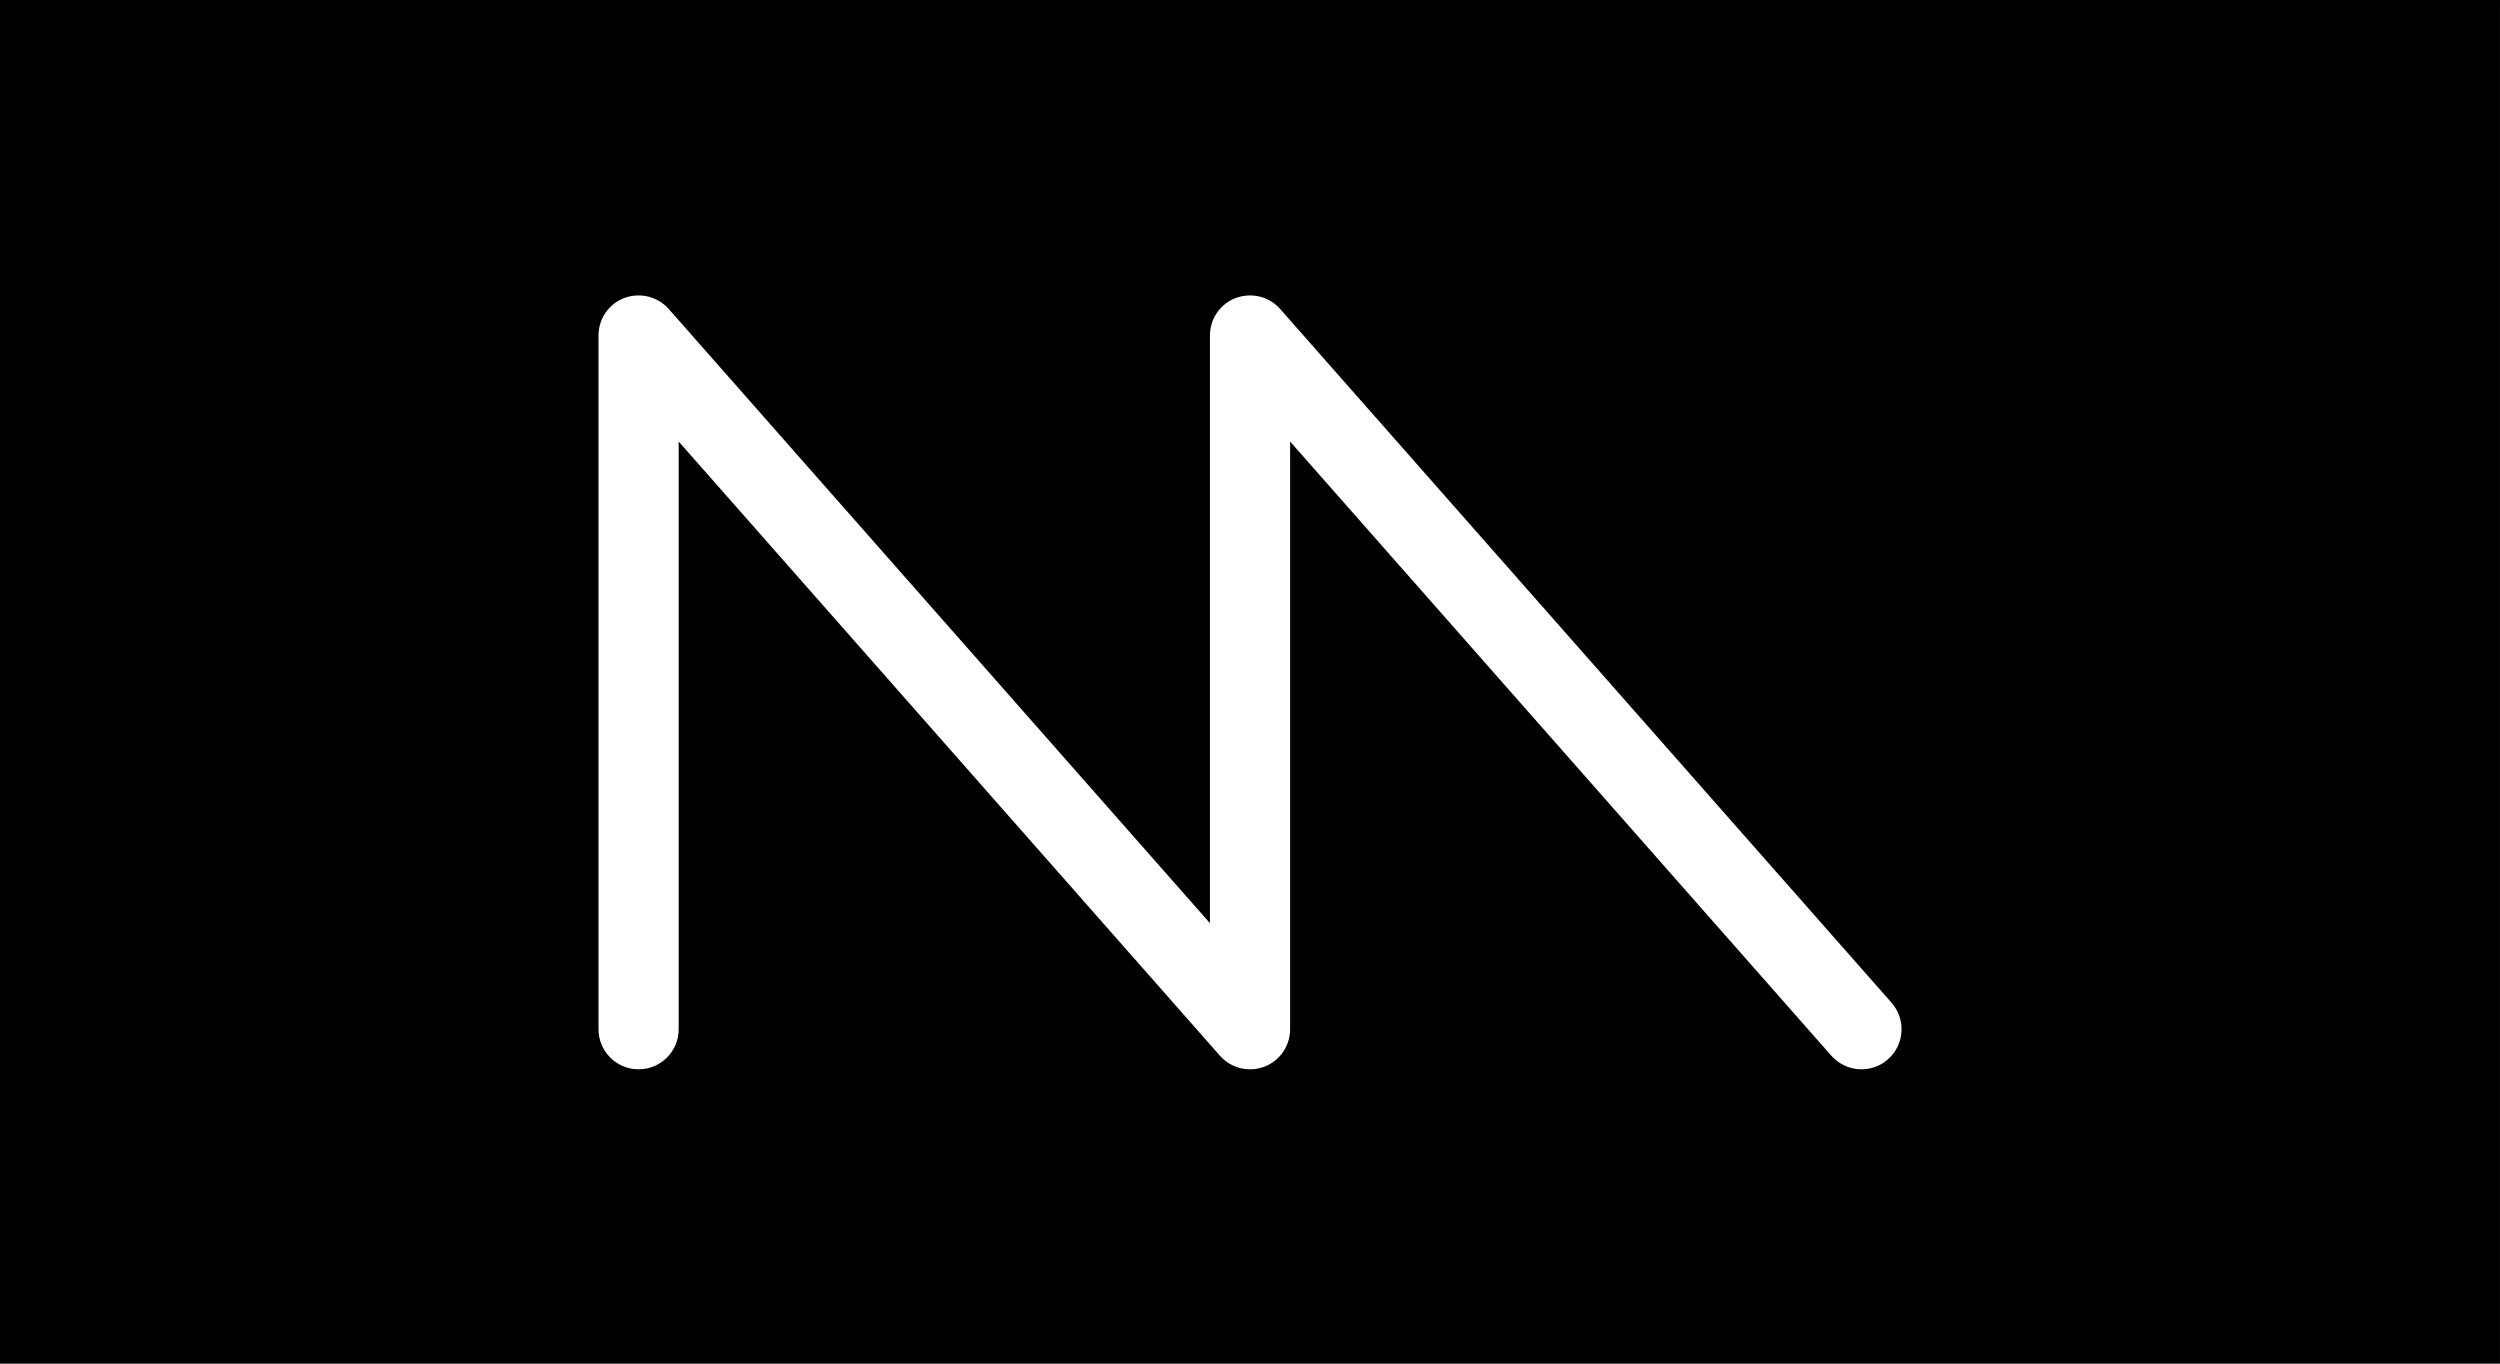
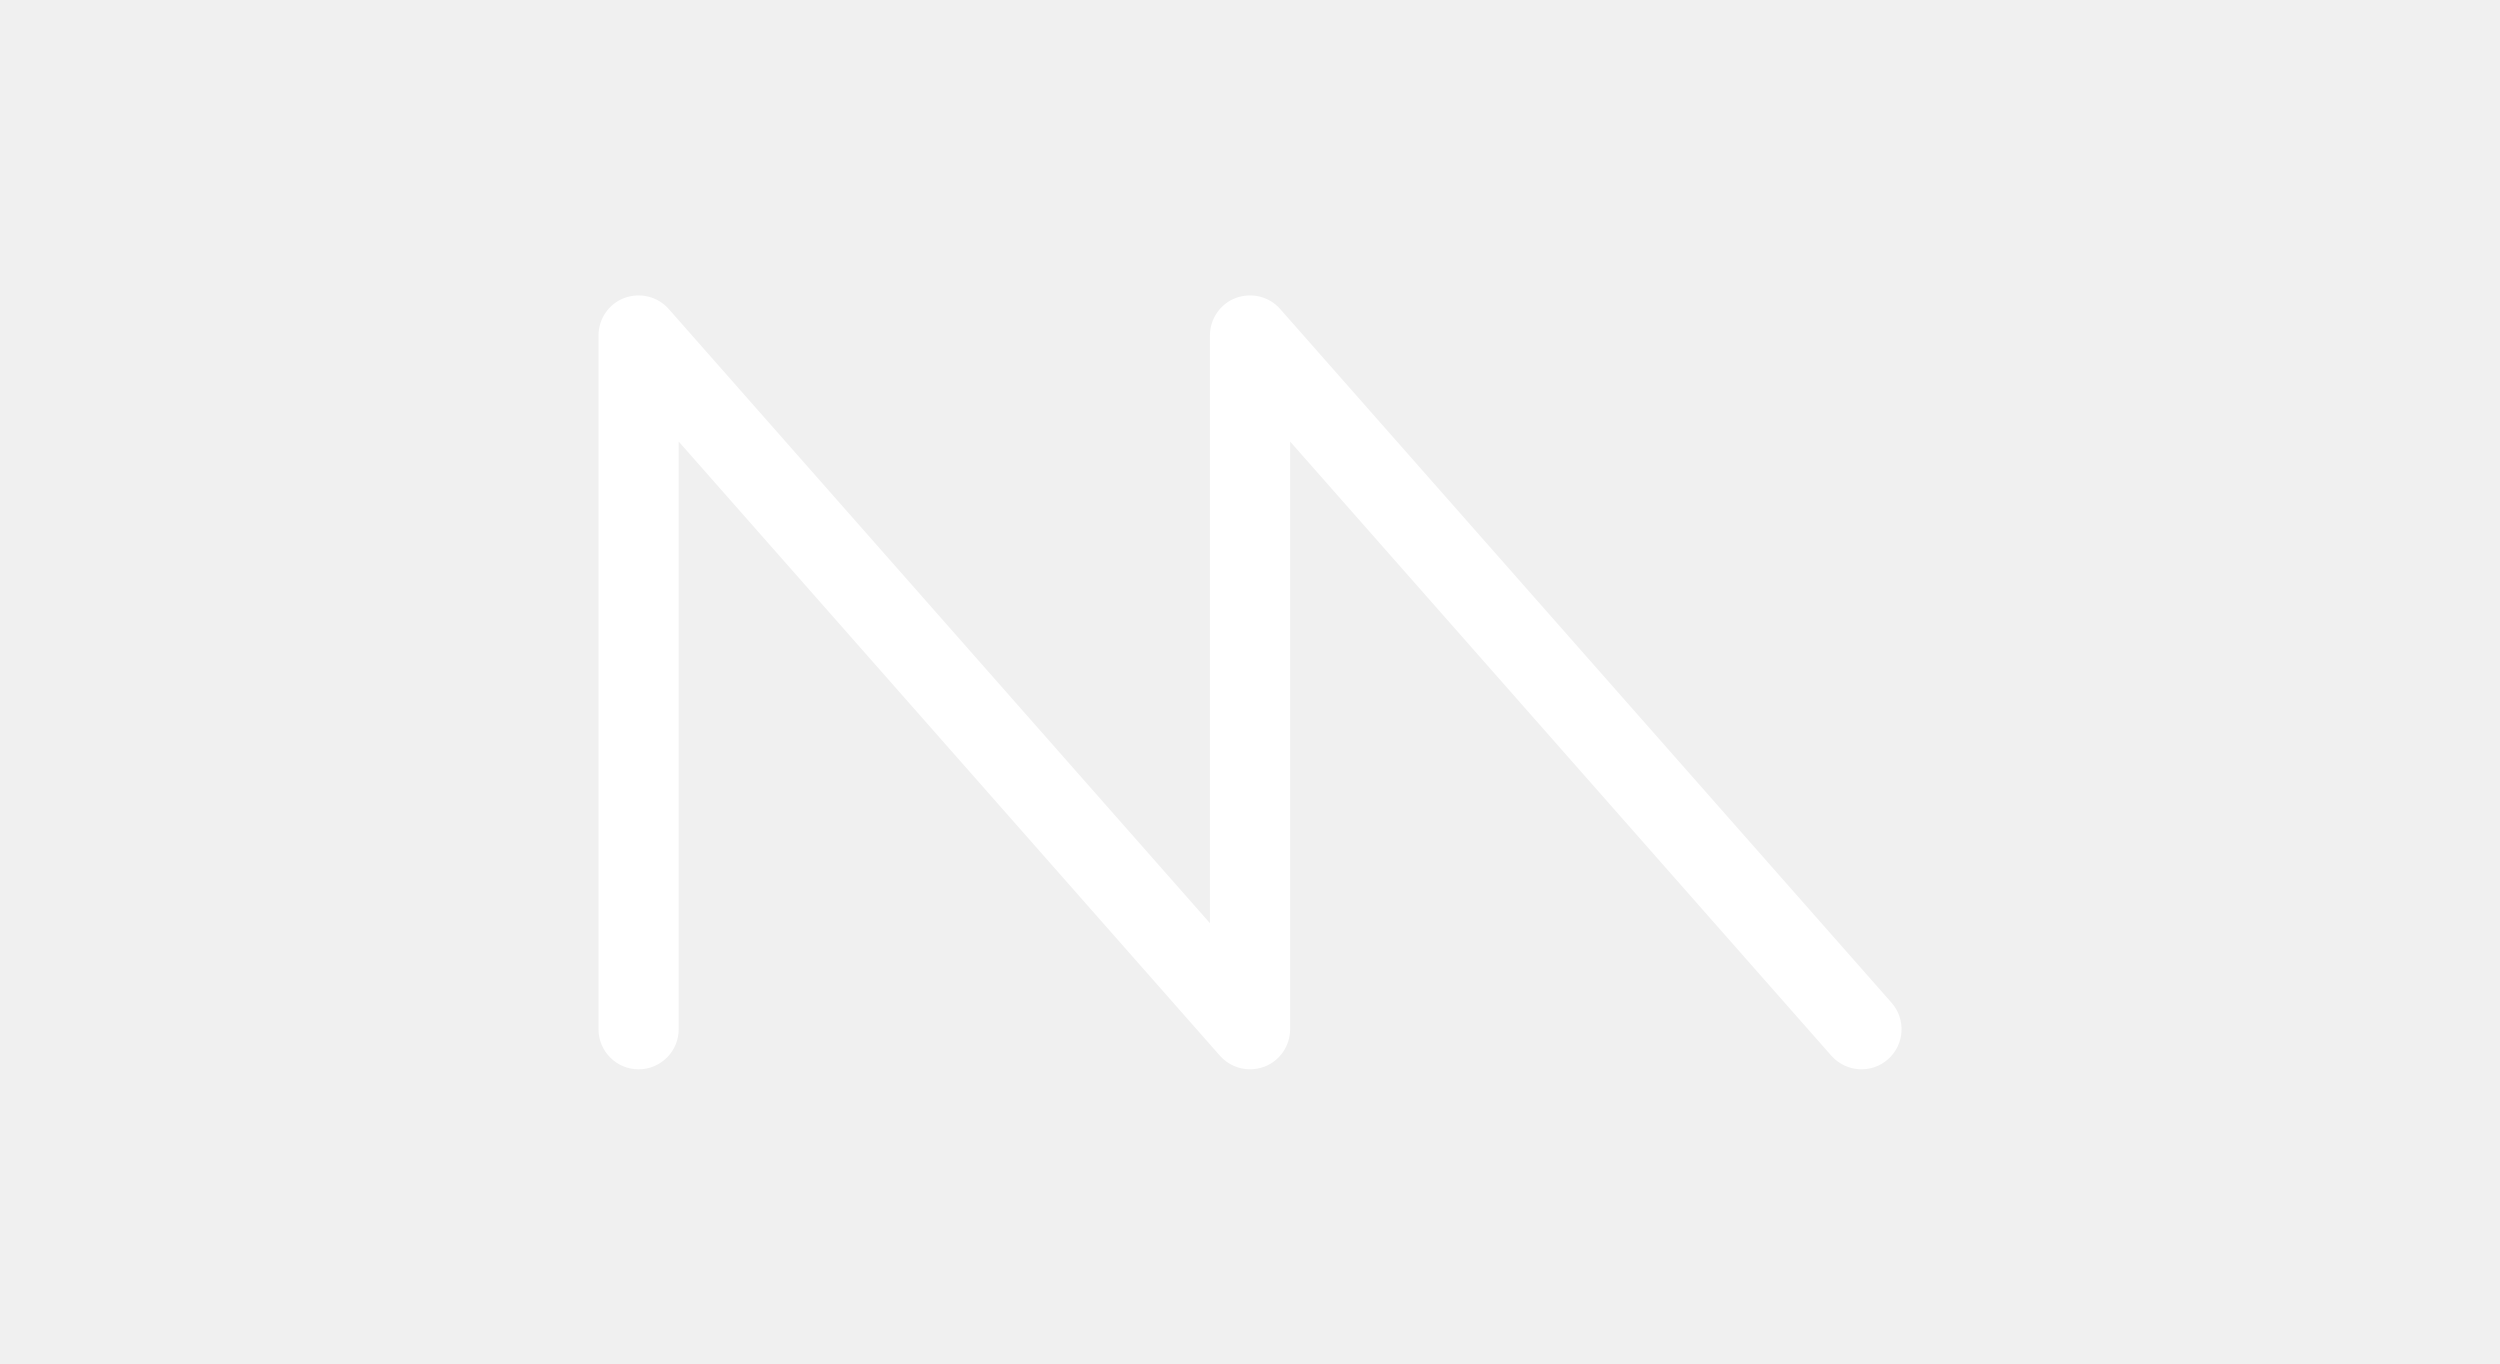
<svg xmlns="http://www.w3.org/2000/svg" id="uuid-189432c9-bbfc-406e-bec3-a1fb2f9dd12c" data-name="Layer 2" width="11mm" height="6mm" viewBox="0 0 41.575 22.677" version="1.1">
  <defs id="defs12" />
  <g id="uuid-264befe1-4b9d-4d64-bba9-285e4a7a0ad4" data-name="Layer 1" transform="scale(1.333333)">
    <g id="g6">
-       <rect width="31.181" height="17.008" id="rect2" x="0" y="0" />
      <path d="m 15.591,13.337 c -0.141,0 -0.278,-0.06 -0.375,-0.169 L 8.465,5.507 v 7.33 c 0,0.276 -0.224,0.5 -0.5,0.5 -0.276,0 -0.5,-0.224 -0.5,-0.5 V 4.184 C 7.465,3.976 7.593,3.789 7.788,3.716 7.983,3.645 8.202,3.697 8.34,3.853 l 6.751,7.661 V 4.184 c 0,-0.208 0.129,-0.395 0.323,-0.468 0.196,-0.071 0.415,-0.019 0.552,0.137 l 7.626,8.653 c 0.183,0.208 0.163,0.523 -0.044,0.706 -0.207,0.183 -0.522,0.162 -0.706,-0.044 L 16.091,5.507 v 7.33 c 0,0.208 -0.129,0.395 -0.323,0.468 -0.058,0.021 -0.118,0.032 -0.177,0.032 z" fill="#ffffff" id="path4" />
    </g>
  </g>
</svg>
